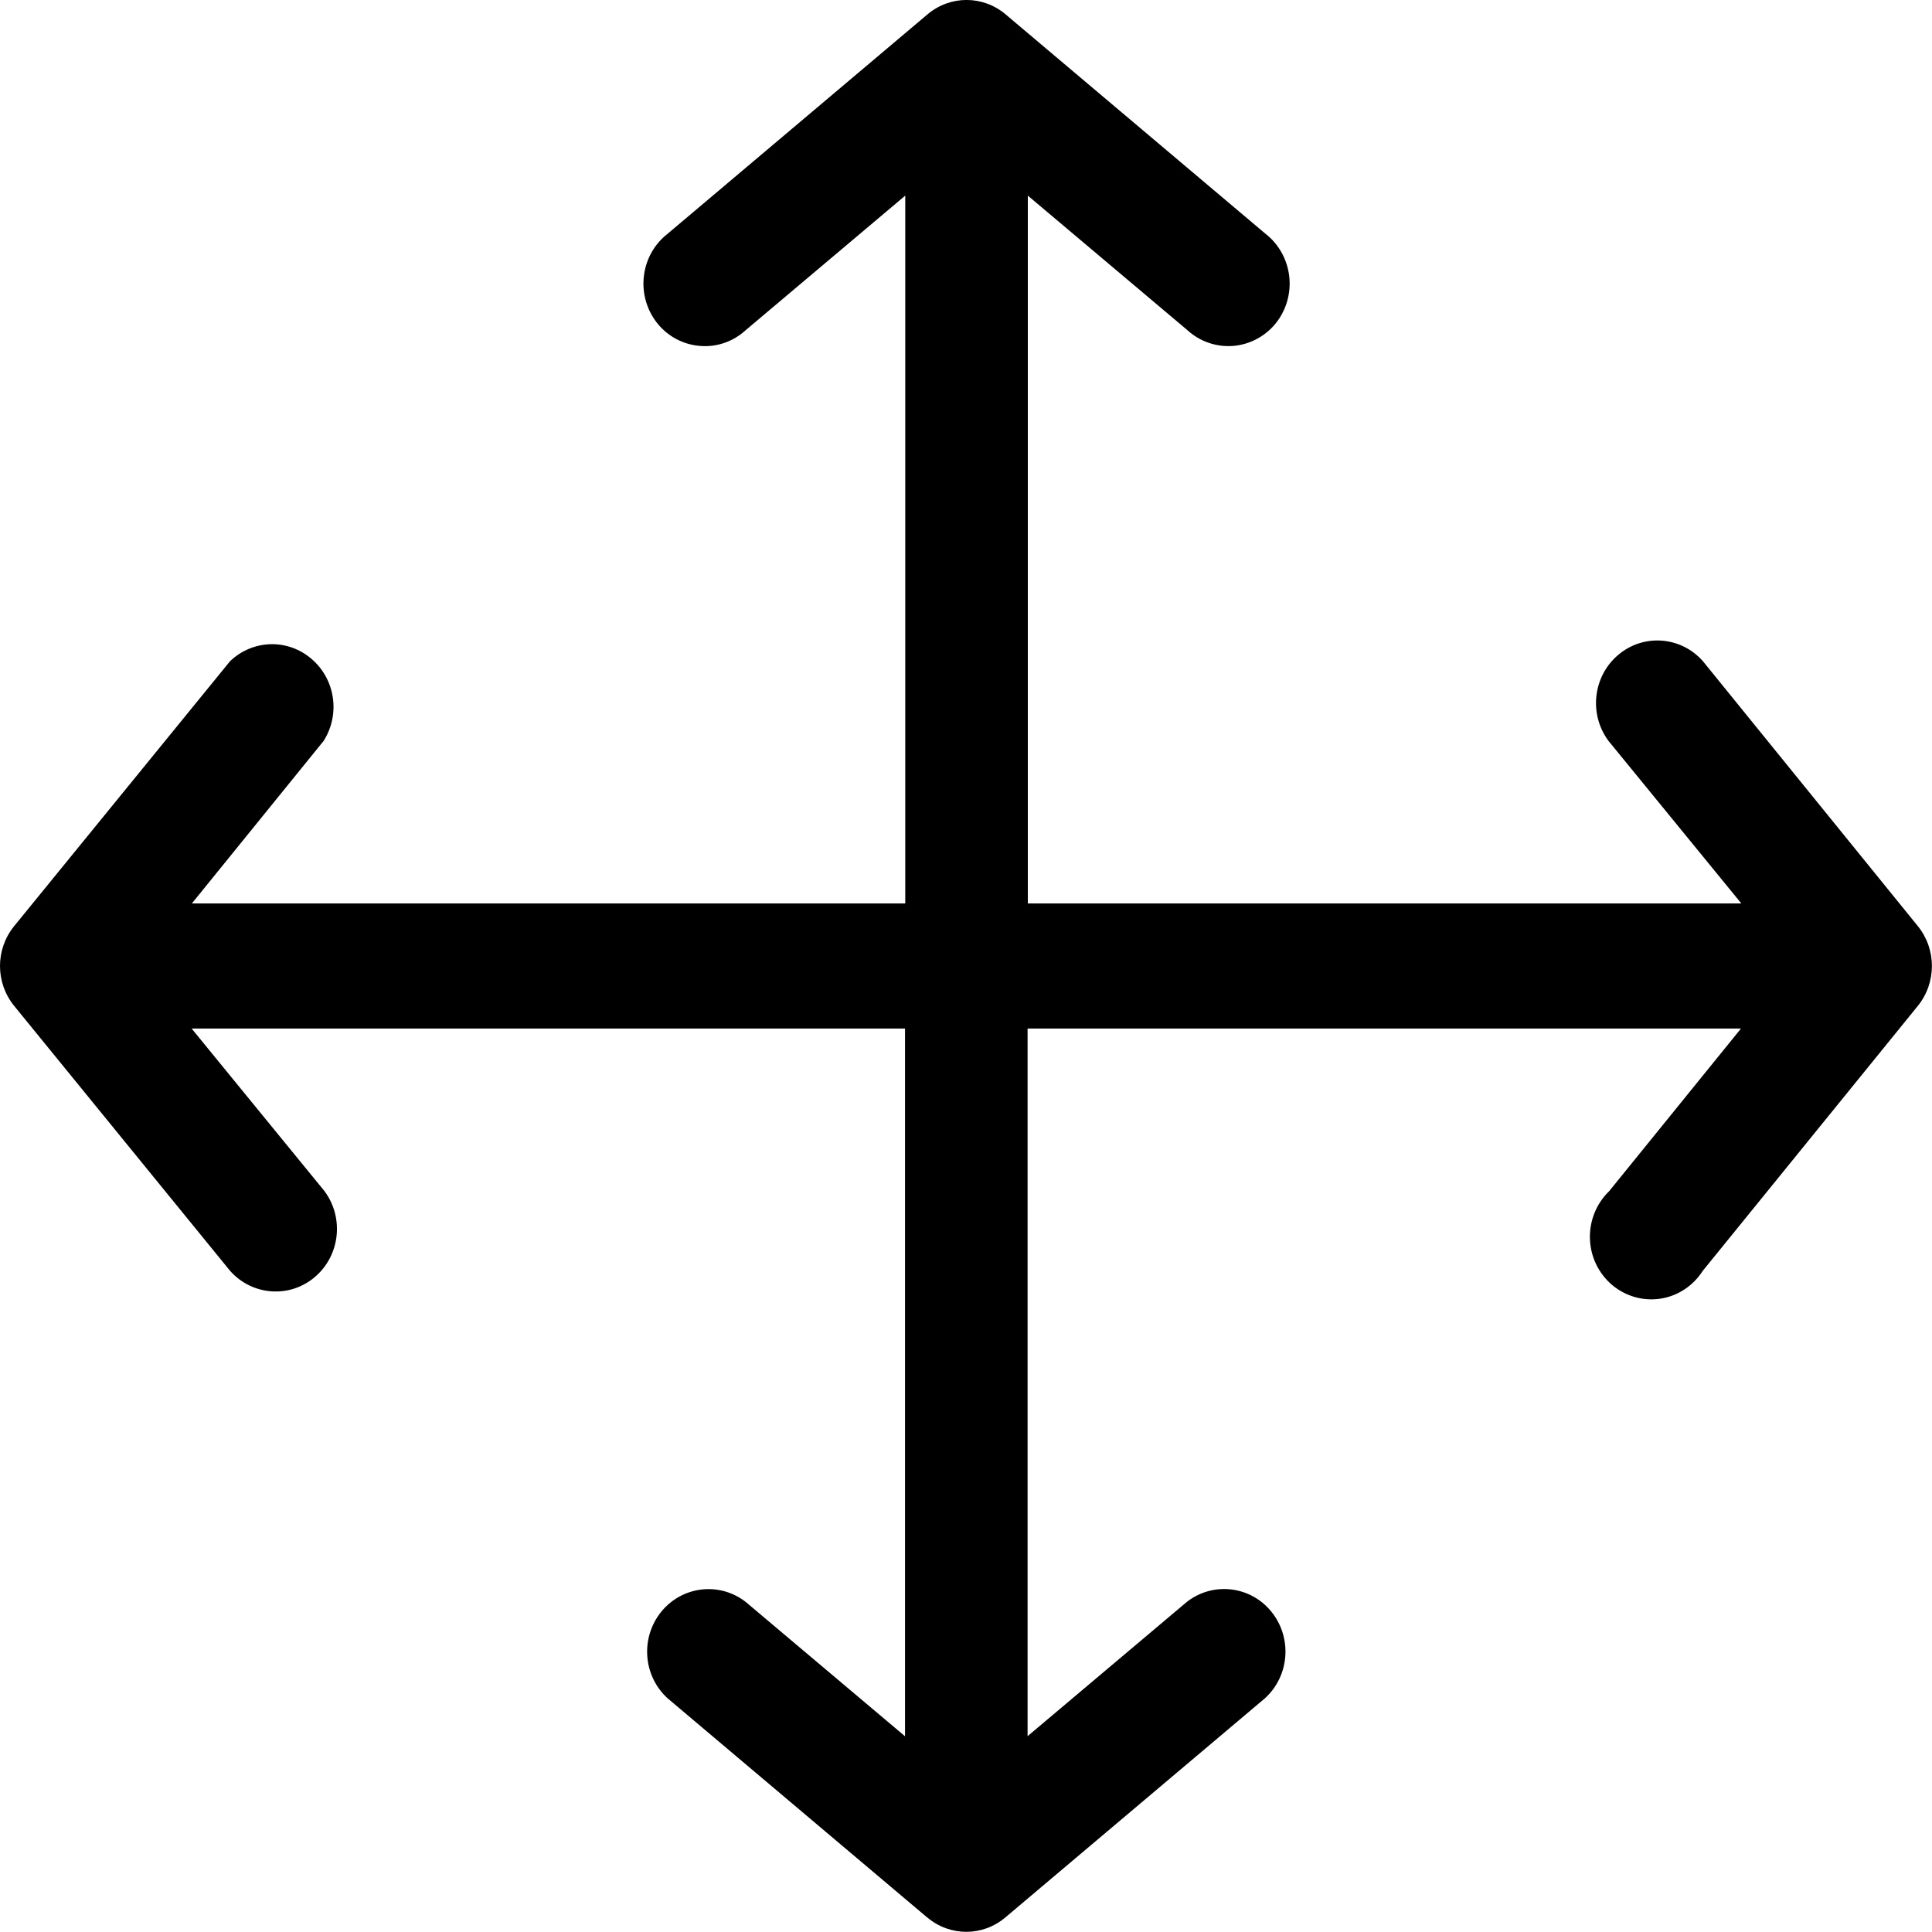
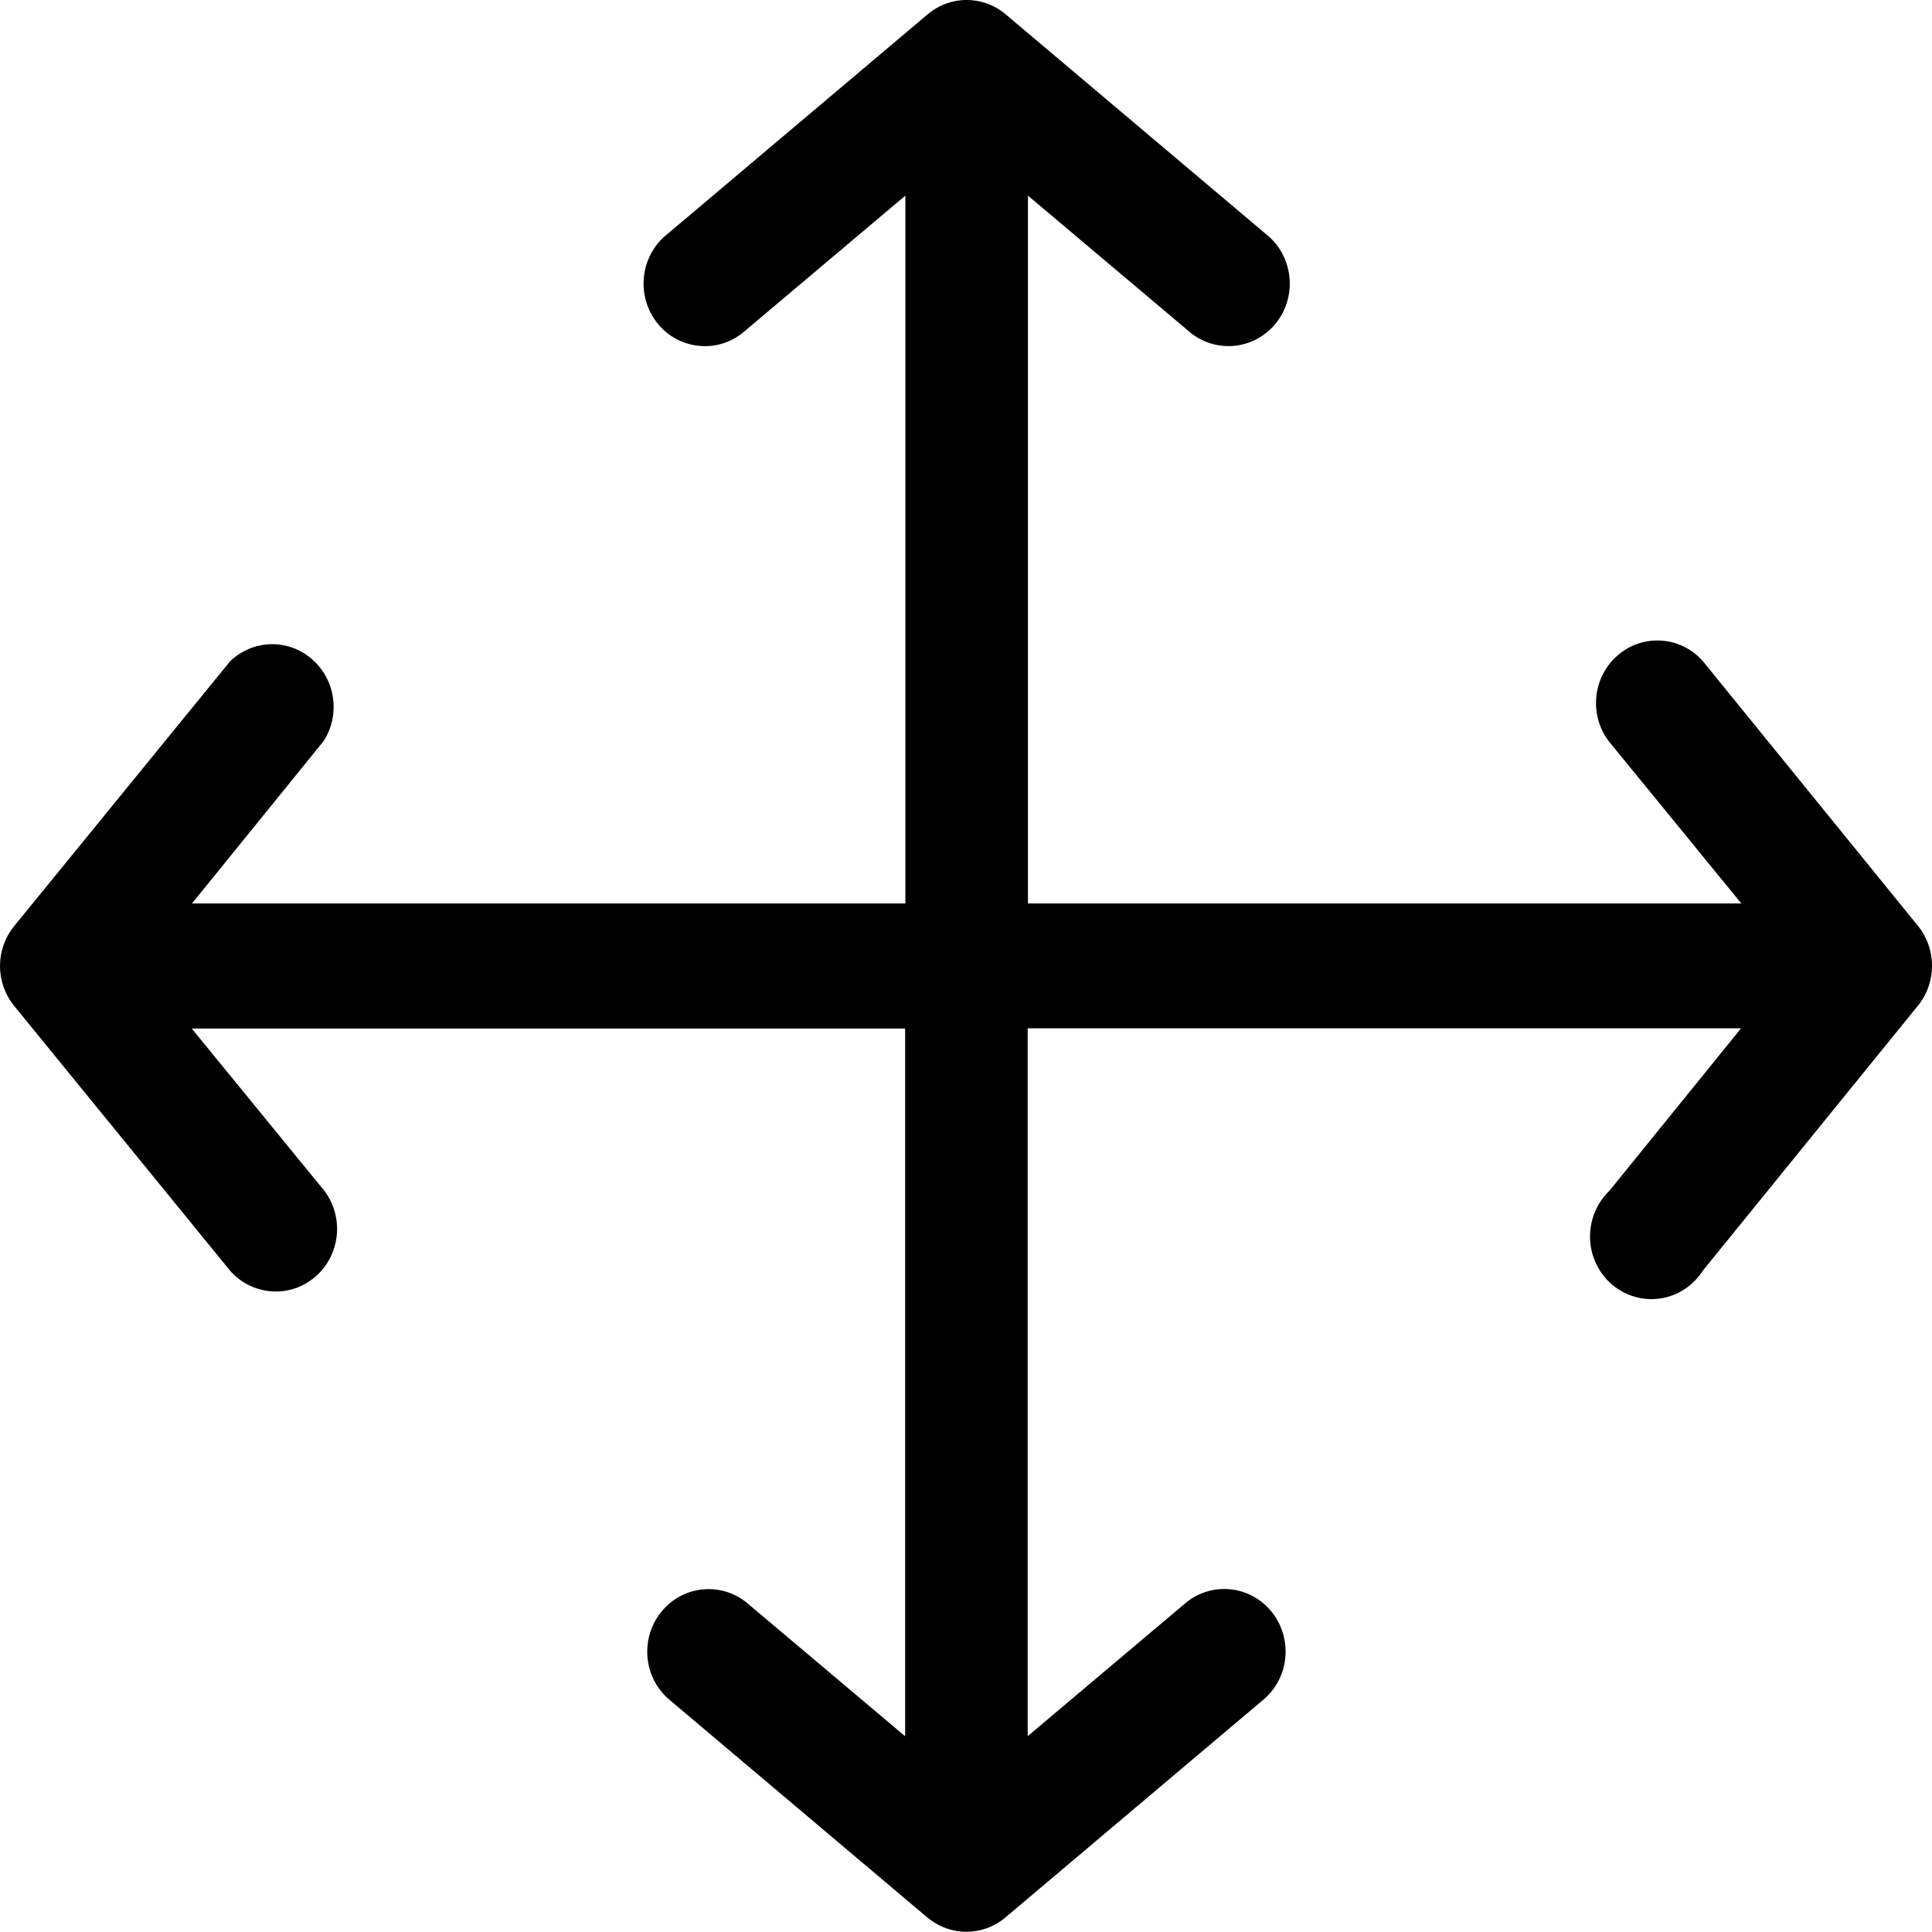
- <svg xmlns="http://www.w3.org/2000/svg" width="17" height="17" viewBox="0 0 16 16">
-   <path d="m 14.103,5.476 c -0.182,-0.207 -0.492,-0.23 -0.701,-0.053 -0.21,0.177 -0.246,0.491 -0.081,0.713 l 1.1,1.346 H 8.512 V 1.62 l 1.32,1.113 c 0.103,0.095 0.24,0.142 0.377,0.132 0.138,-0.01 0.267,-0.078 0.355,-0.186 0.088,-0.109 0.129,-0.25 0.113,-0.39 -0.016,-0.14 -0.087,-0.268 -0.198,-0.354 L 8.328,0.119 c -0.188,-0.159 -0.459,-0.159 -0.647,0 l -2.151,1.816 c -0.111,0.086 -0.182,0.213 -0.198,0.354 -0.016,0.14 0.025,0.281 0.113,0.39 0.088,0.109 0.216,0.176 0.355,0.186 0.138,0.011 0.274,-0.037 0.377,-0.132 l 1.32,-1.113 v 5.862 h -5.908 L 2.68,6.136 c 0.14,-0.22 0.097,-0.512 -0.101,-0.68 -0.197,-0.169 -0.486,-0.16 -0.674,0.02 L 0.117,7.67 c -0.156,0.192 -0.156,0.468 0,0.66 L 1.905,10.524 c 0.182,0.206 0.492,0.23 0.701,0.053 0.21,-0.177 0.246,-0.491 0.081,-0.713 l -1.1,-1.346 h 5.908 v 5.861 l -1.32,-1.113 c -0.217,-0.168 -0.525,-0.132 -0.699,0.082 -0.174,0.215 -0.151,0.53 0.052,0.716 l 2.151,1.816 v -7e-4 c 0.188,0.159 0.459,0.159 0.647,0 l 2.151,-1.816 c 0.203,-0.186 0.226,-0.501 0.052,-0.716 -0.173,-0.214 -0.482,-0.25 -0.699,-0.082 l -1.32,1.113 V 8.518 h 5.908 l -1.091,1.346 c -0.106,0.102 -0.164,0.245 -0.16,0.393 0.004,0.148 0.07,0.287 0.182,0.383 0.112,0.095 0.258,0.137 0.402,0.115 0.144,-0.022 0.271,-0.106 0.351,-0.231 l 1.781,-2.194 c 0.155,-0.192 0.155,-0.468 0,-0.66 z" fill="#000" />
+ <svg xmlns="http://www.w3.org/2000/svg" height="17" viewBox="0 0 16 16" width="17">
+   <path d="m14.103 5.476c-.182-.207-.492-.23-.701-.053-.21.177-.246.491-.081.713l1.1 1.346h-5.908v-5.862l1.32 1.113c.103.095.24.142.377.132.138-.01.267-.078.355-.186.088-.109.129-.25.113-.39-.016-.14-.087-.268-.198-.354l-2.151-1.816c-.188-.159-.459-.159-.647 0l-2.151 1.816c-.111.086-.182.213-.198.354-.016.14.025.281.113.39.088.109.216.176.355.186.138.011.274-.037.377-.132l1.32-1.113v5.862h-5.908l1.091-1.346c.14-.22.097-.512-.101-.68-.197-.169-.486-.16-.674.02l-1.789 2.194c-.156.192-.156.468 0 .66l1.789 2.194c.182.206.492.23.701.053.21-.177.246-.491.081-.713l-1.1-1.346h5.908v5.861l-1.32-1.113c-.217-.168-.525-.132-.699.082-.174.215-.151.53.052.716l2.151 1.816v-.001c.188.159.459.159.647 0l2.151-1.816c.203-.186.226-.501.052-.716-.173-.214-.482-.25-.699-.082l-1.32 1.113v-5.862h5.908l-1.091 1.346c-.106.102-.164.245-.16.393.004.148.07.287.182.383.112.095.258.137.402.115.144-.022.271-.106.351-.231l1.781-2.194c.155-.192.155-.468 0-.66z" />
</svg>
